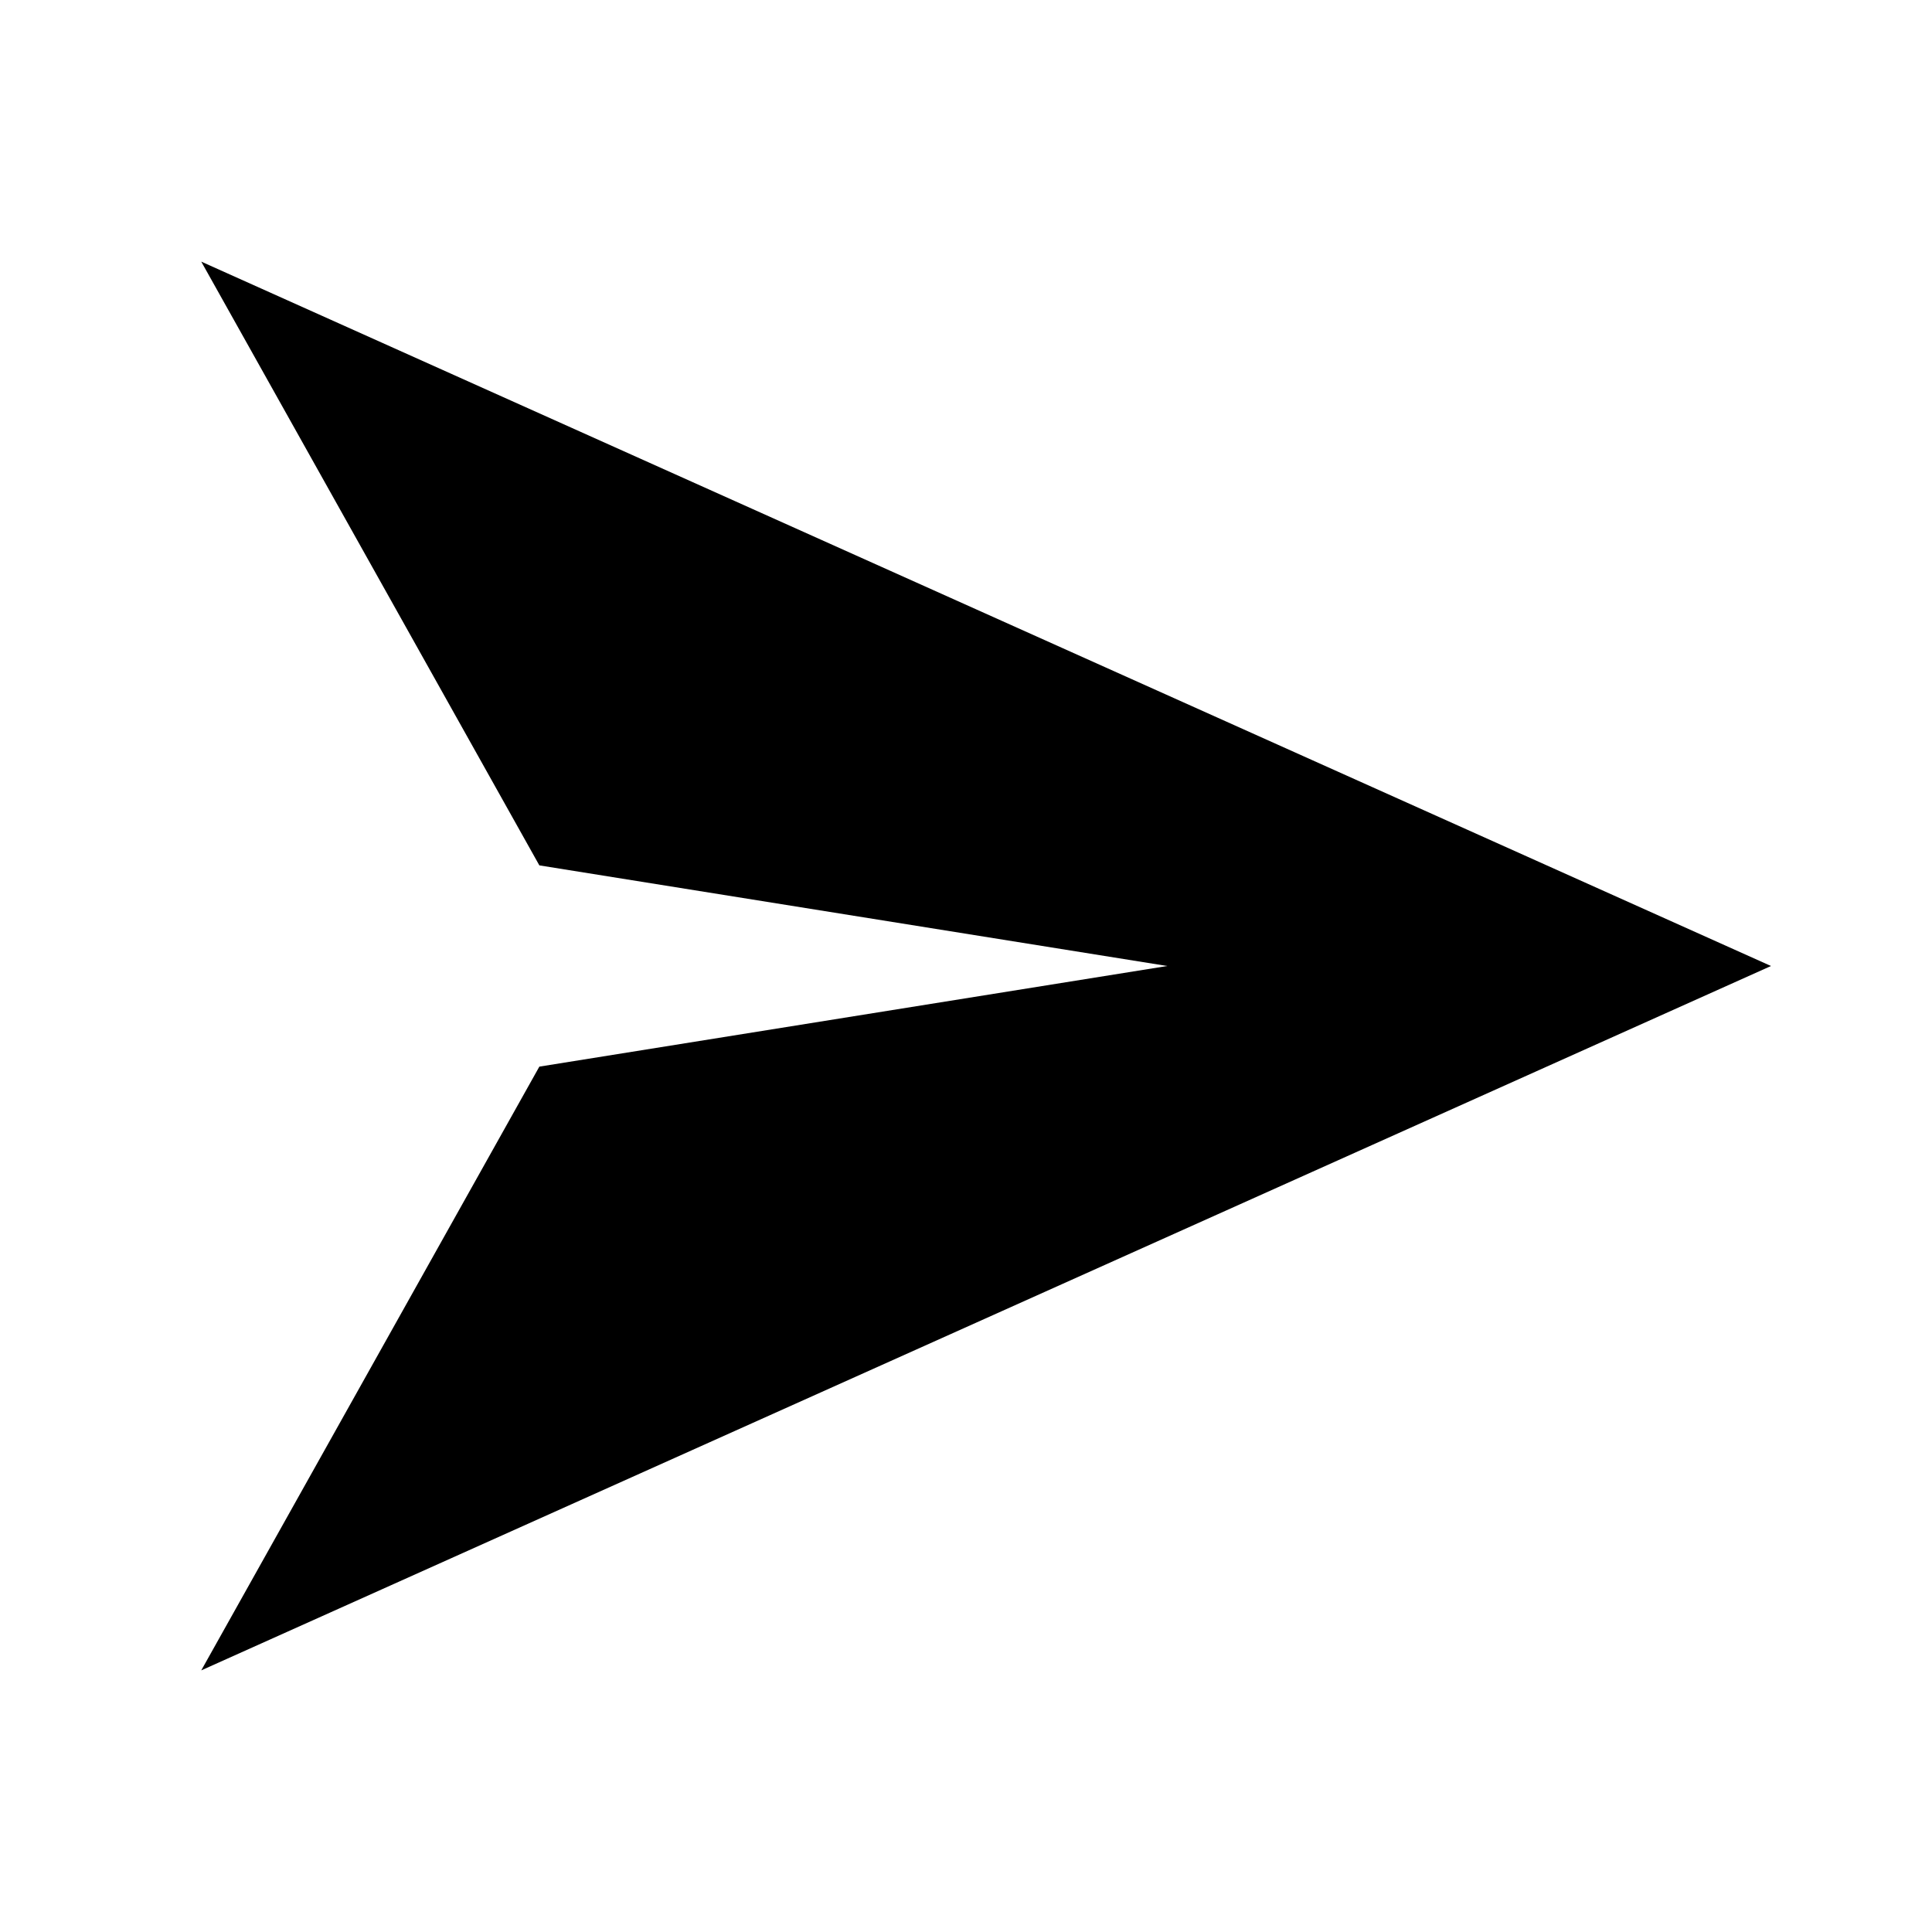
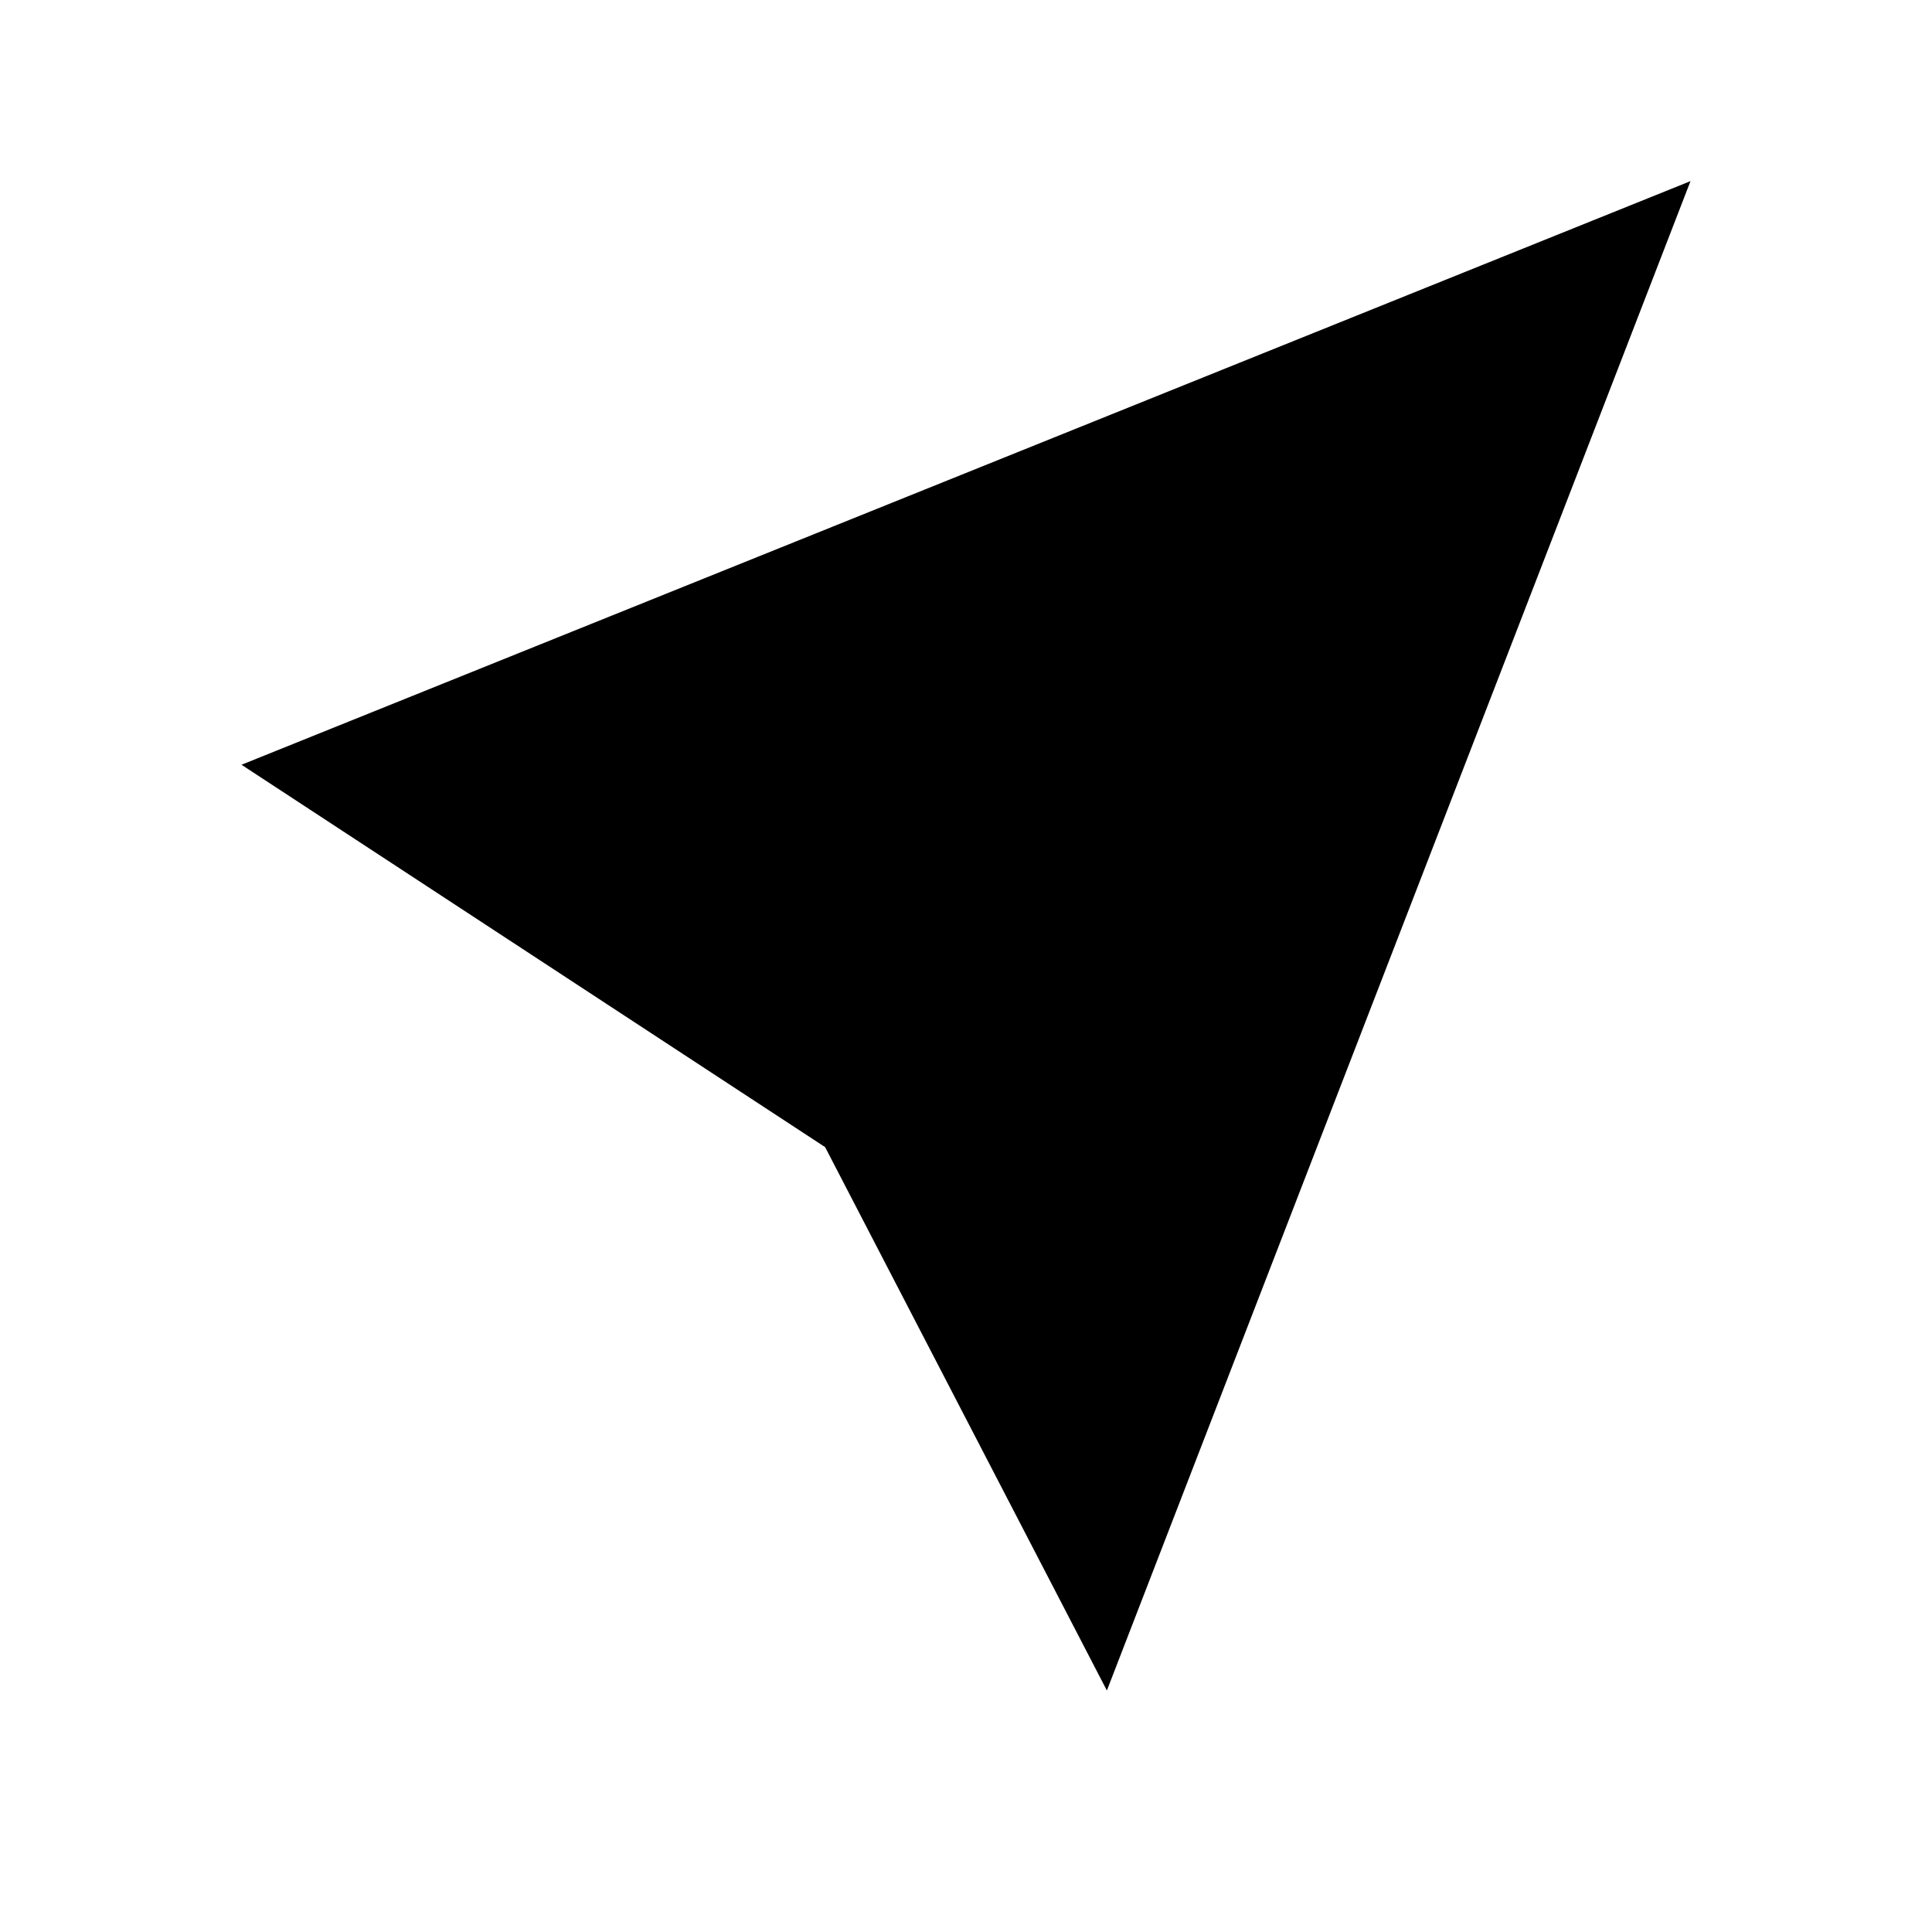
<svg xmlns="http://www.w3.org/2000/svg" width="24" height="24" viewBox="0 0 24 24" fill="currentColor" stroke="none" stroke-width="2.24" stroke-linecap="round" stroke-linejoin="round" fill-rule="evenodd" clip-rule="evenodd" aria-hidden="true">
-   <path d="M2.5 3.25 22 12 2.5 20.75l4.2-7.5L14.5 12 6.7 10.75z" />
+   <path d="M3 9.5 21 2.25 13.75 21l-3.5-6.75z" />
</svg>
